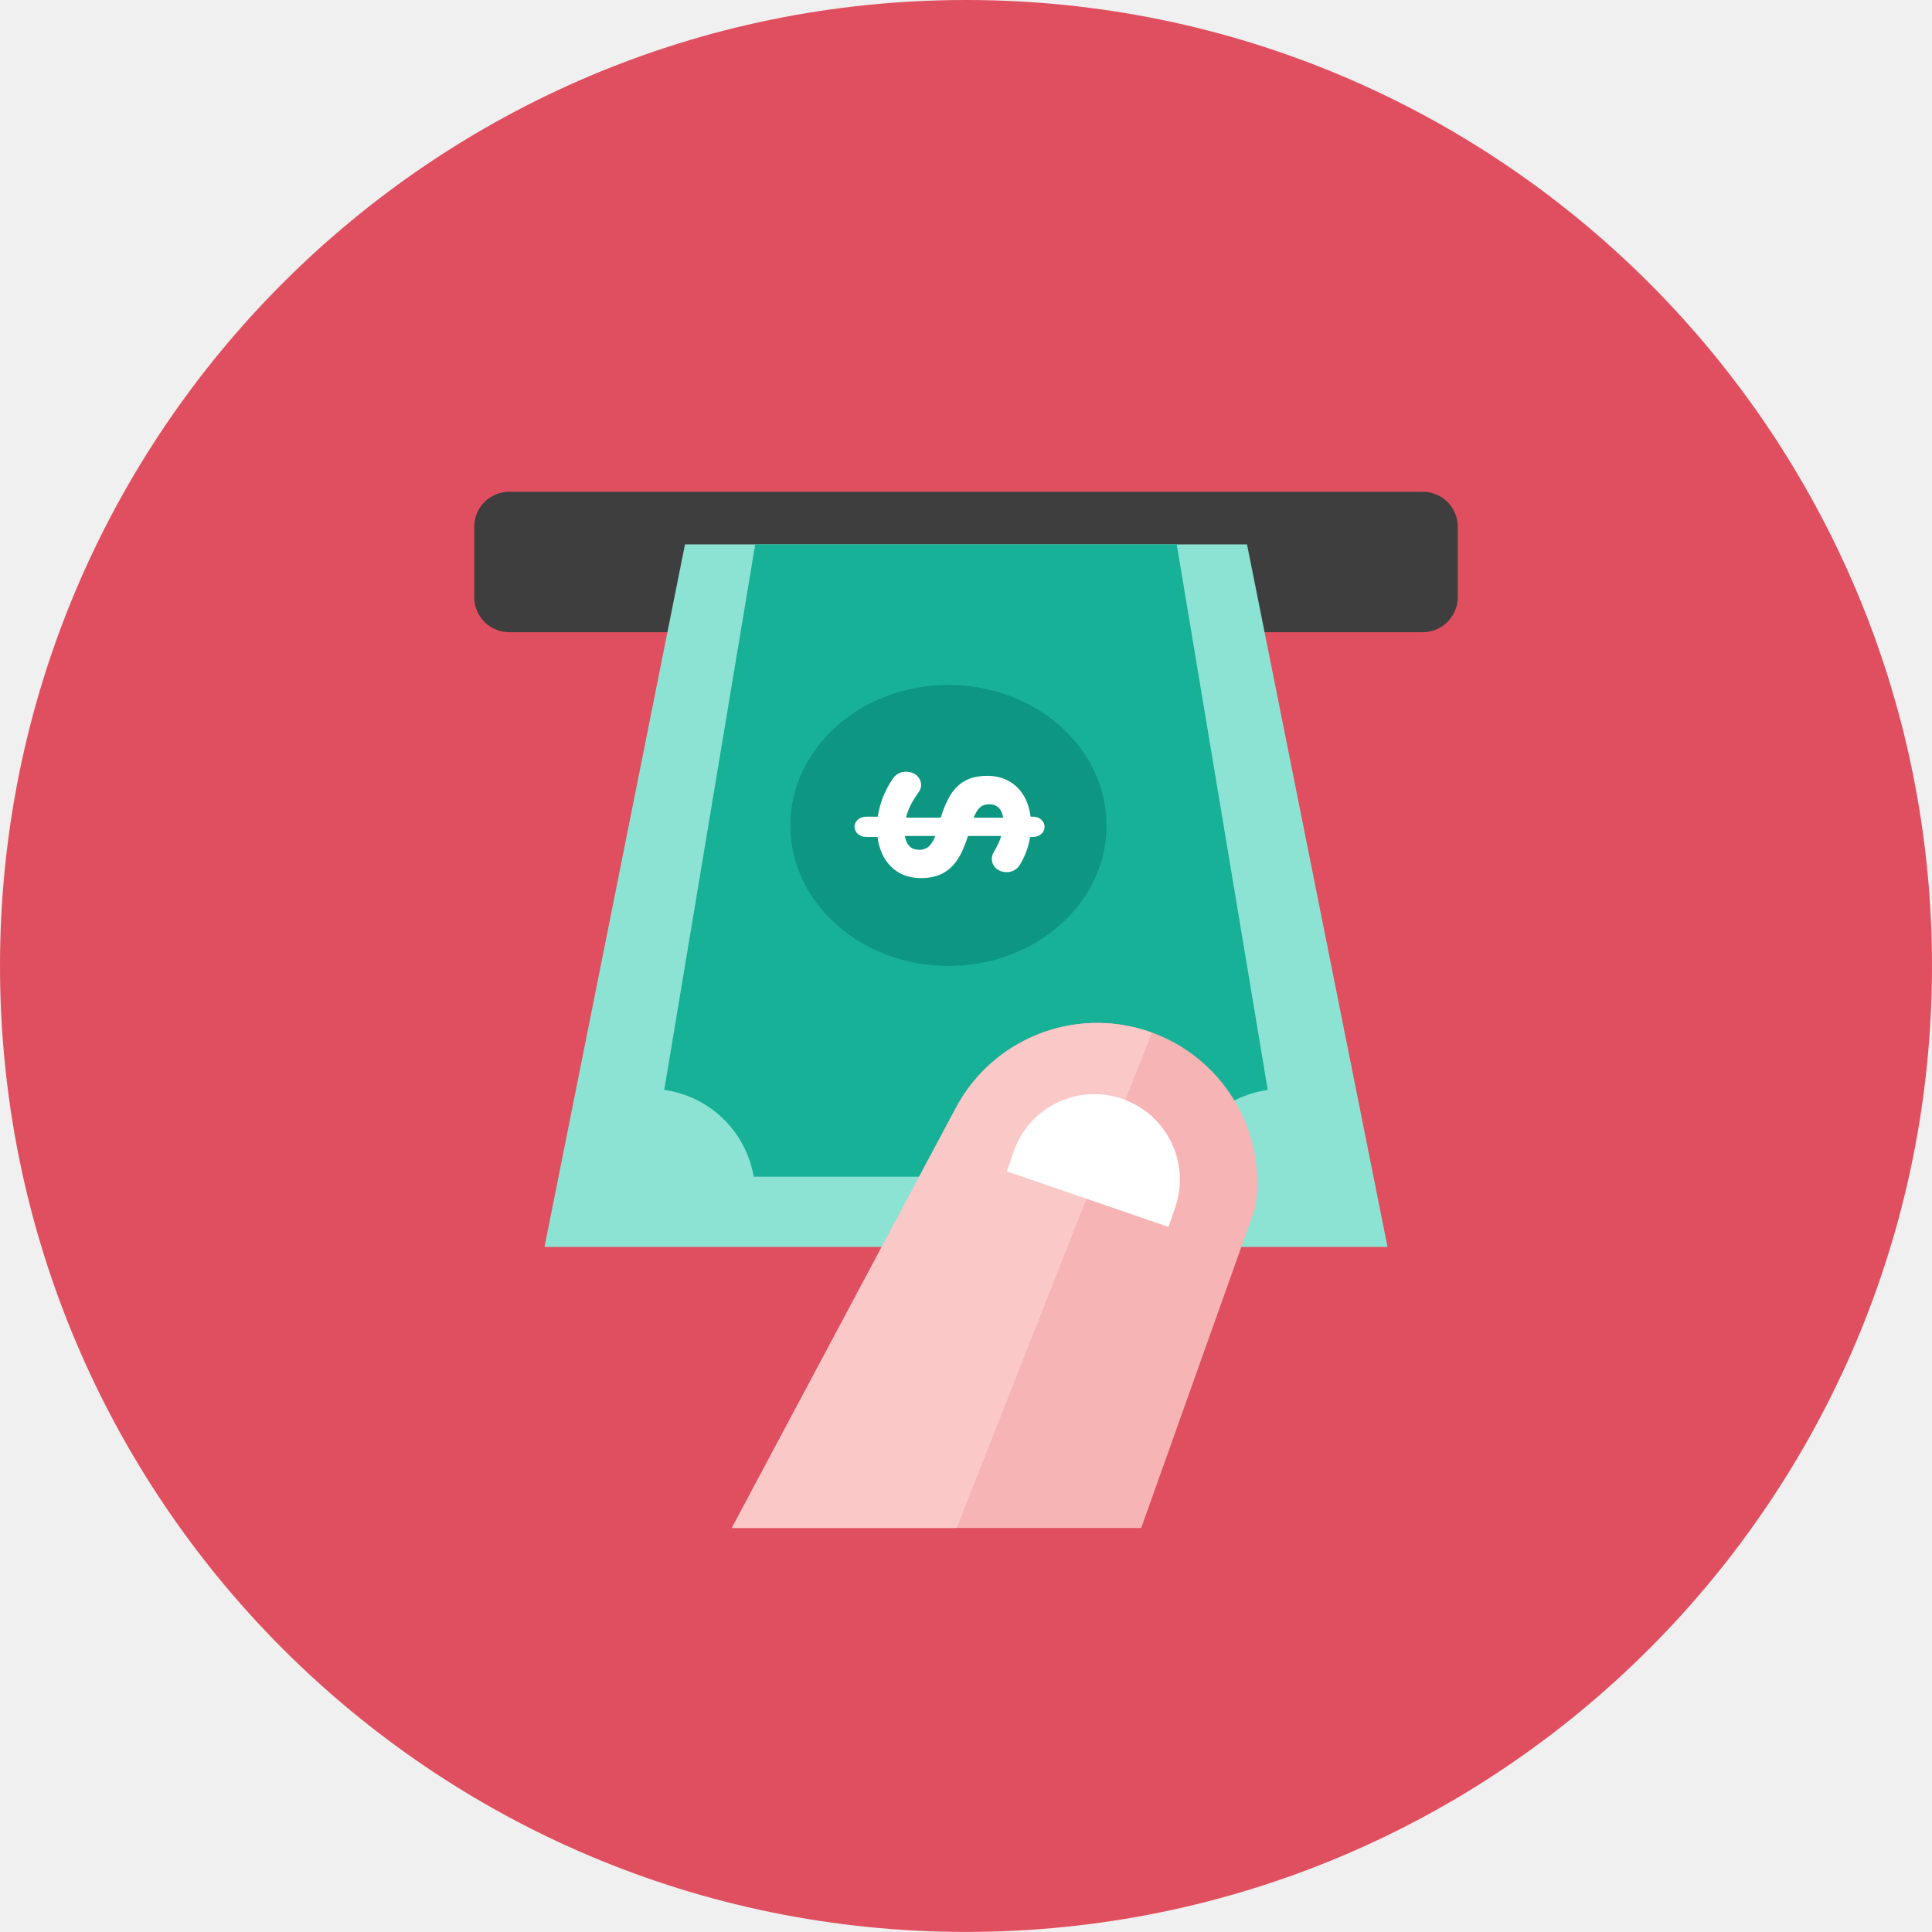
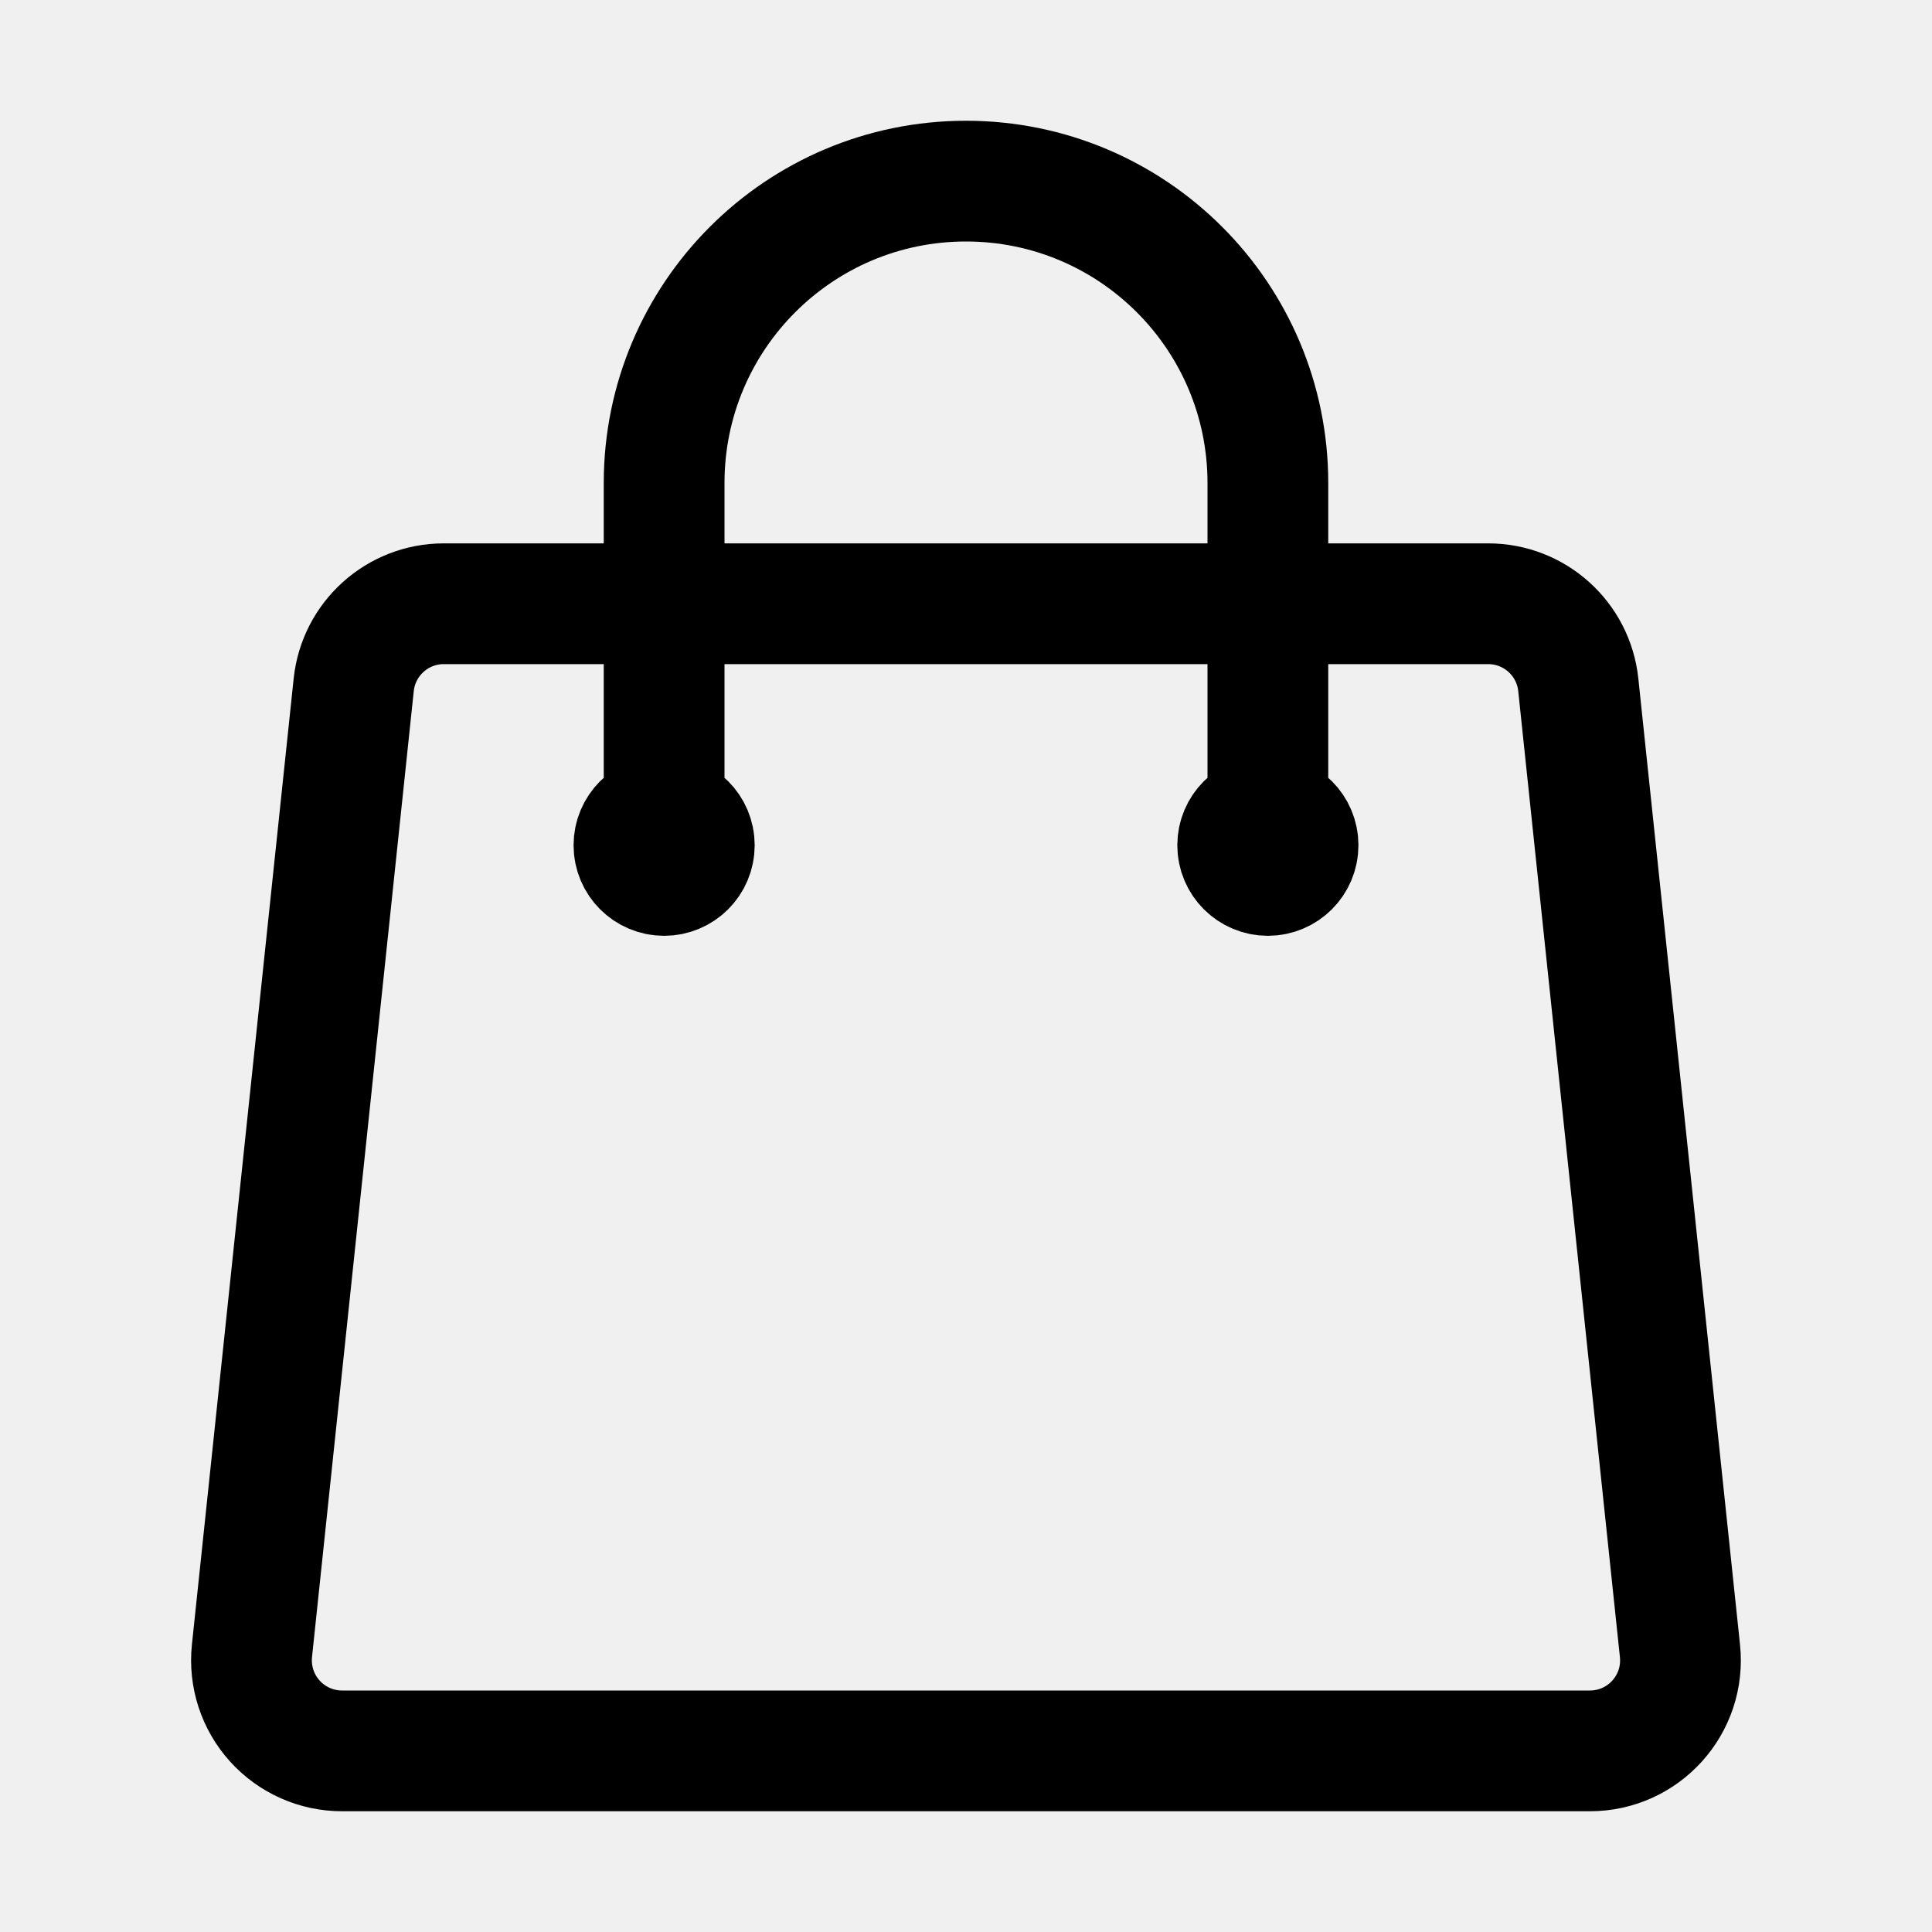
- <svg xmlns="http://www.w3.org/2000/svg" width="48" height="48" viewBox="0 0 48 48">
-   <g fill="none">
-     <path fill="#e04f5f" d="M24 47.998c13.255 0 24-10.745 24-24C48 10.746 37.255 0 24 0S0 10.745 0 23.999s10.745 23.999 24 23.999" />
-     <path fill="#3e3e3f" d="M36.218 14.835c0 .482-.39.872-.873.872h-22.69a.87.87 0 0 1-.873-.872v-1.746c0-.482.39-.872.872-.872h22.691c.483 0 .873.39.873.872z" />
-     <path fill="#8ce3d4" d="M30.982 13.526H17.018l-3.49 17.454h20.945z" />
-     <path fill="#17b198" d="M31.497 27.08a2.62 2.62 0 0 0-2.221 2.155H18.725a2.62 2.62 0 0 0-2.222-2.156l2.26-13.553h10.473z" />
-     <path fill="#0d9681" d="M23.564 23.999c2.169 0 3.927-1.563 3.927-3.491s-1.758-3.49-3.927-3.49s-3.928 1.562-3.928 3.49s1.759 3.49 3.928 3.49" />
-     <path fill="#fff" d="M25.952 20.542c0 .14-.125.251-.283.251h-.076q-.064.39-.261.701a.37.37 0 0 1-.326.174c-.207 0-.365-.145-.365-.329q0-.088.05-.17c.08-.135.146-.27.184-.4h-.827c-.223.734-.56 1.048-1.17 1.048s-1-.415-1.076-1.024h-.288c-.158 0-.283-.112-.283-.252s.125-.251.283-.251h.293a2.25 2.25 0 0 1 .381-.952a.38.38 0 0 1 .327-.164c.212 0 .37.145.37.333c0 .063-.027.13-.071.189c-.147.203-.25.396-.305.618h.865c.212-.696.512-1.039 1.159-1.039c.598 0 1 .406 1.071 1.015h.065c.158 0 .283.112.283.252m-2.714.227h-.757q.059.343.354.344c.18 0 .3-.083.403-.344m.952-.454h.734c-.038-.232-.168-.334-.342-.334c-.17 0-.284.068-.392.334" />
-     <path fill="#f7b4b4" d="m28.353 37.962l2.838-7.965a3.977 3.977 0 0 0-7.44-2.477l-5.569 10.442z" />
-     <path fill="#fbc8c8" d="M28.518 25.619a3.98 3.98 0 0 0-4.767 1.901l-5.569 10.442h5.586l4.851-12.304z" />
-     <path fill="#fff" d="M29.203 29.982a2.123 2.123 0 0 0-4.015-1.381l-.173.501l4.016 1.38z" />
-   </g>
+ <svg xmlns="http://www.w3.org/2000/svg" fill="none" viewBox="0 0 24 24" stroke-width="1.5" stroke="currentColor" class="size-6">
+   <path stroke-linecap="round" stroke-linejoin="round" d="M15.75 10.5V6a3.75 3.75 0 1 0-7.5 0v4.5m11.356-1.993 1.263 12c.07.665-.45 1.243-1.119 1.243H4.25a1.125 1.125 0 0 1-1.12-1.243l1.264-12A1.125 1.125 0 0 1 5.513 7.5h12.974c.576 0 1.059.435 1.119 1.007ZM8.625 10.5a.375.375 0 1 1-.75 0 .375.375 0 0 1 .75 0Zm7.5 0a.375.375 0 1 1-.75 0 .375.375 0 0 1 .75 0Z" />
</svg>
